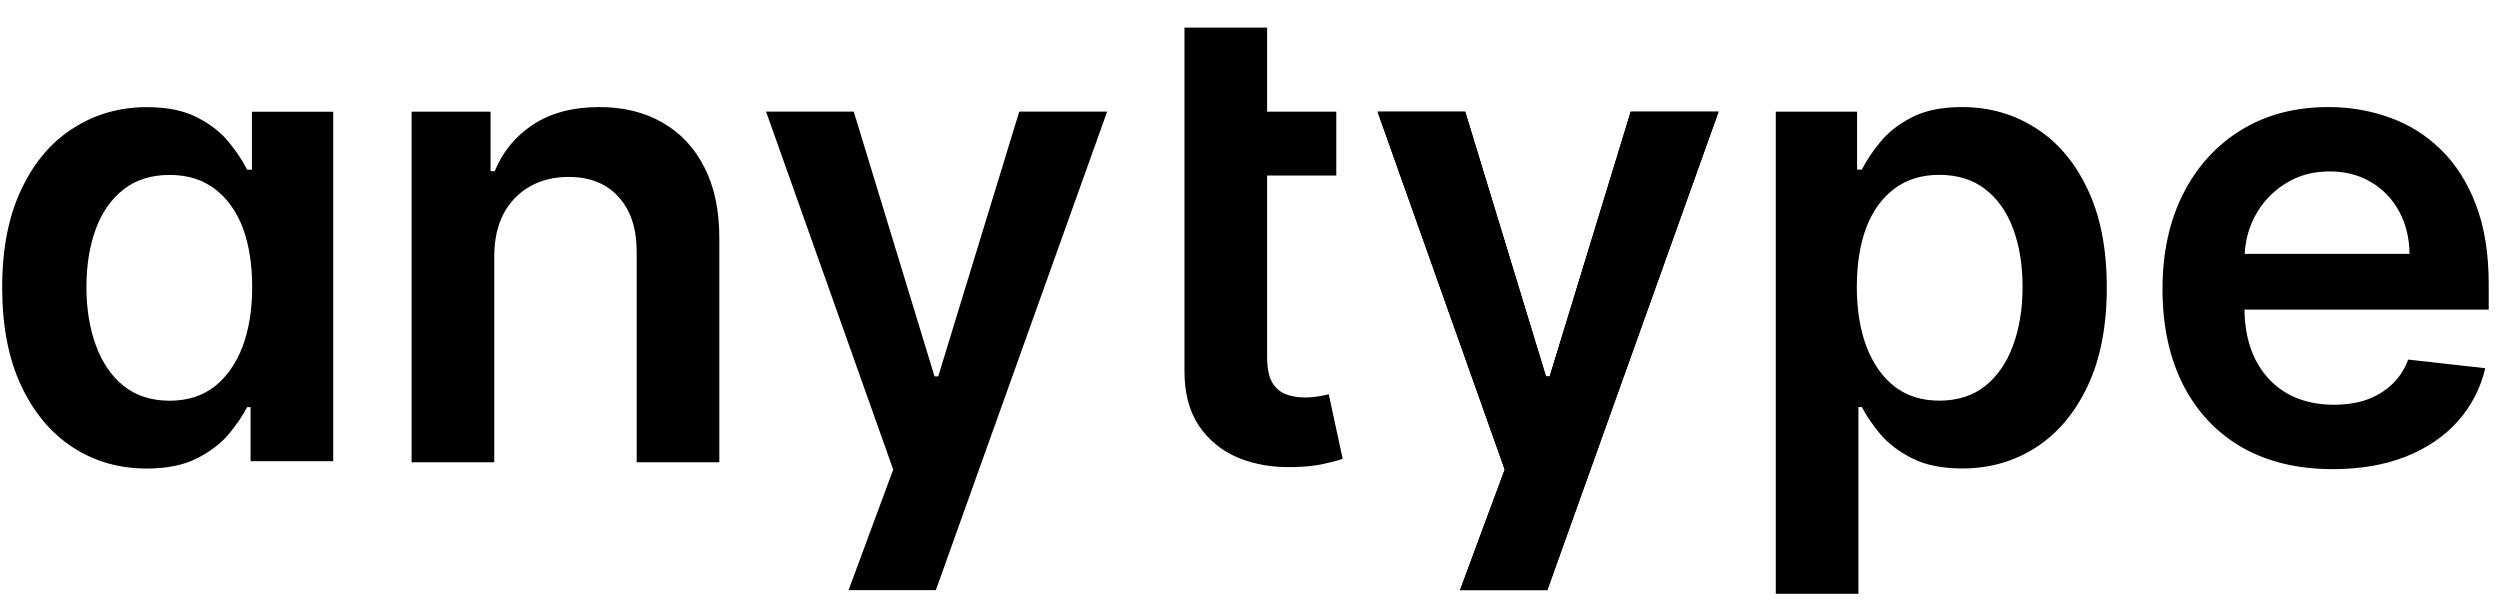
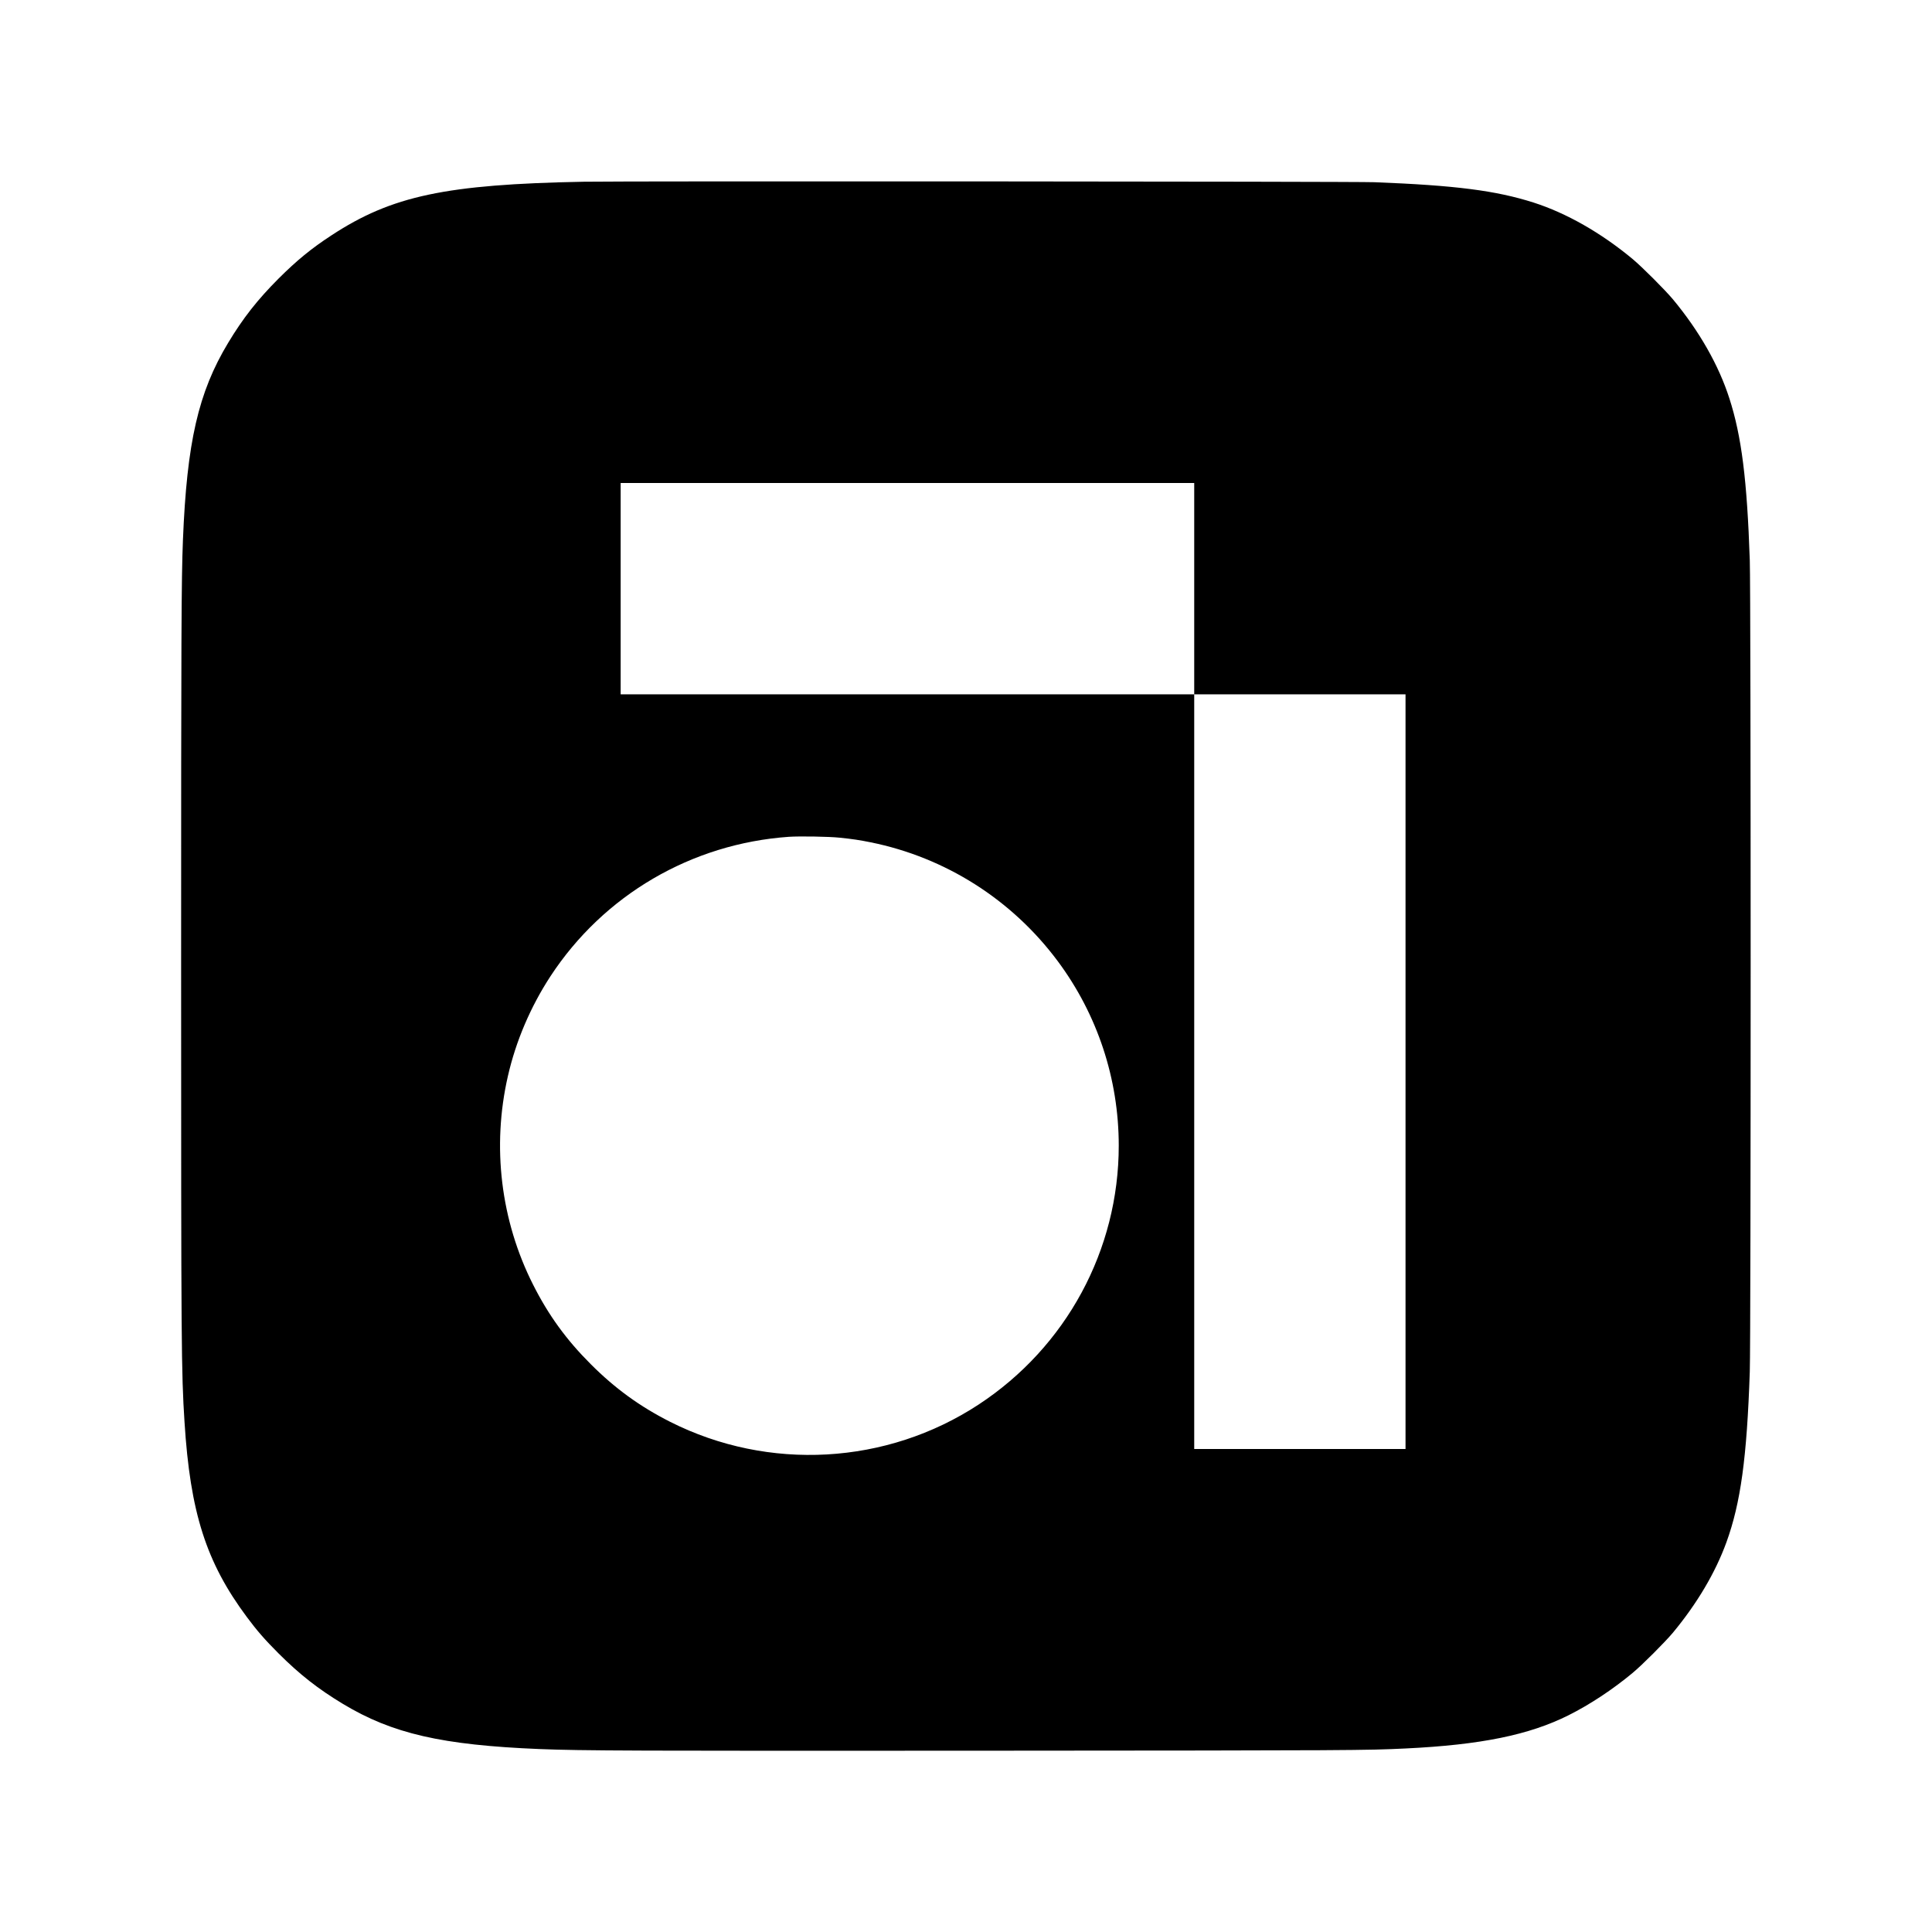
- <svg xmlns="http://www.w3.org/2000/svg" viewBox="0 0 70 17" fill="none">
-   <path fill="currentColor" d="M9.33 12.914V3.128H7.054V4.751H6.92C6.801 4.513 6.633 4.259 6.415 3.991C6.198 3.718 5.904 3.486 5.533 3.294C5.162 3.098 4.689 3 4.114 3C3.356 3 2.672 3.194 2.062 3.582C1.449 3.965 0.963 4.534 0.605 5.288C0.243 6.038 0.061 6.959 0.061 8.05C0.061 9.128 0.238 10.044 0.592 10.798C0.946 11.553 1.427 12.128 2.037 12.524C2.646 12.921 3.336 13.119 4.108 13.119C4.67 13.119 5.137 13.025 5.508 12.837C5.878 12.65 6.177 12.424 6.402 12.16C6.624 11.891 6.797 11.638 6.92 11.399H7.016V12.914H9.33ZM7.061 8.037C7.061 8.672 6.971 9.228 6.792 9.705C6.609 10.182 6.347 10.555 6.006 10.824C5.661 11.088 5.243 11.22 4.753 11.22C4.242 11.22 3.814 11.084 3.468 10.811C3.123 10.534 2.863 10.157 2.689 9.68C2.51 9.198 2.42 8.651 2.42 8.037C2.42 7.428 2.508 6.886 2.682 6.413C2.857 5.94 3.117 5.57 3.462 5.301C3.807 5.033 4.238 4.898 4.753 4.898C5.248 4.898 5.667 5.028 6.012 5.288C6.358 5.548 6.62 5.913 6.799 6.381C6.973 6.85 7.061 7.402 7.061 8.037Z" />
-   <path fill="currentColor" fill-rule="evenodd" clip-rule="evenodd" d="M37.416 3.126V4.915H35.479V9.991C35.479 10.302 35.526 10.54 35.62 10.707C35.718 10.869 35.845 10.979 36.003 11.039C36.161 11.099 36.336 11.129 36.527 11.129C36.672 11.129 36.804 11.118 36.924 11.097C37.047 11.075 37.141 11.056 37.205 11.039L37.595 12.848C37.471 12.891 37.294 12.938 37.064 12.989C36.838 13.04 36.561 13.07 36.233 13.078C35.654 13.095 35.132 13.008 34.667 12.816C34.203 12.62 33.834 12.318 33.561 11.908C33.293 11.499 33.161 10.988 33.165 10.374V4.915V3.126V0.773H35.479V3.126H37.416ZM13.839 12.944V7.191C13.839 6.718 13.926 6.315 14.101 5.983C14.28 5.651 14.525 5.397 14.836 5.222C15.151 5.043 15.511 4.954 15.916 4.954C16.513 4.954 16.979 5.139 17.316 5.51C17.657 5.881 17.827 6.394 17.827 7.05V12.944H20.141V6.692C20.145 5.908 20.007 5.241 19.726 4.692C19.449 4.142 19.057 3.722 18.55 3.433C18.047 3.143 17.457 2.998 16.779 2.998C16.046 2.998 15.43 3.16 14.932 3.484C14.437 3.808 14.077 4.244 13.851 4.794H13.736V3.126H11.525V12.944H13.839ZM40.881 16.523C41.297 15.398 41.712 14.272 42.132 13.148L38.571 3.126H41.026L43.288 10.54H43.391L45.66 3.126H48.121L43.326 16.523H40.881ZM49.722 16.626V3.126H51.998V4.749H52.132C52.251 4.511 52.419 4.257 52.637 3.989C52.854 3.716 53.148 3.484 53.519 3.292C53.89 3.096 54.363 2.998 54.938 2.998C55.697 2.998 56.38 3.192 56.99 3.58C57.603 3.963 58.089 4.532 58.447 5.286C58.809 6.036 58.99 6.957 58.99 8.048C58.99 9.126 58.814 10.042 58.46 10.796C58.106 11.55 57.625 12.126 57.015 12.522C56.406 12.918 55.716 13.117 54.944 13.117C54.382 13.117 53.915 13.023 53.544 12.835C53.174 12.648 52.876 12.422 52.65 12.158C52.428 11.889 52.255 11.636 52.132 11.397H52.036V16.626H49.722ZM51.991 8.035C51.991 8.67 52.081 9.226 52.26 9.703C52.443 10.18 52.705 10.553 53.046 10.822C53.391 11.086 53.809 11.218 54.299 11.218C54.81 11.218 55.238 11.082 55.584 10.809C55.929 10.532 56.189 10.155 56.363 9.678C56.542 9.196 56.632 8.648 56.632 8.035C56.632 7.425 56.544 6.884 56.37 6.411C56.195 5.938 55.935 5.567 55.59 5.299C55.245 5.031 54.814 4.896 54.299 4.896C53.804 4.896 53.385 5.026 53.039 5.286C52.694 5.546 52.432 5.911 52.253 6.379C52.079 6.848 51.991 7.4 51.991 8.035ZM62.768 12.522C63.484 12.931 64.334 13.136 65.319 13.136C66.081 13.136 66.759 13.021 67.351 12.79C67.944 12.556 68.429 12.228 68.809 11.806C69.192 11.38 69.452 10.881 69.588 10.31L67.428 10.068C67.326 10.345 67.174 10.577 66.974 10.764C66.774 10.952 66.537 11.095 66.265 11.193C65.992 11.286 65.687 11.333 65.351 11.333C64.848 11.333 64.409 11.227 64.034 11.014C63.659 10.796 63.367 10.485 63.158 10.08C62.956 9.685 62.852 9.214 62.845 8.668H69.684V7.958C69.684 7.097 69.565 6.356 69.326 5.734C69.088 5.107 68.76 4.592 68.342 4.187C67.929 3.782 67.451 3.484 66.91 3.292C66.373 3.096 65.802 2.998 65.197 2.998C64.26 2.998 63.444 3.213 62.749 3.643C62.054 4.07 61.513 4.666 61.126 5.433C60.742 6.196 60.55 7.082 60.55 8.092C60.55 9.119 60.742 10.012 61.126 10.771C61.509 11.525 62.057 12.109 62.768 12.522ZM62.85 7.108C62.872 6.723 62.97 6.367 63.145 6.04C63.346 5.67 63.625 5.371 63.983 5.146C64.341 4.915 64.756 4.8 65.229 4.8C65.672 4.8 66.06 4.901 66.392 5.101C66.729 5.301 66.991 5.576 67.179 5.925C67.366 6.271 67.462 6.665 67.466 7.108H62.85Z" />
-   <path fill="currentColor" d="M38.571 3.126L42.132 13.148C41.712 14.272 41.297 15.398 40.881 16.523H43.326L48.121 3.126H45.66L43.391 10.54H43.288L41.026 3.126H38.571Z" />
-   <path fill="currentColor" d="M21.45 3.125L25.01 13.148C24.591 14.272 24.176 15.397 23.76 16.523H26.204L31 3.125H28.539L26.27 10.54H26.167L23.905 3.125H21.45Z" />
+ <svg xmlns="http://www.w3.org/2000/svg" version="1.0" width="3200pt" height="3200pt" viewBox="0 0 3200 3200" preserveAspectRatio="xMidYMid meet">
+   <g transform="translate(0,3200) scale(0.1,-0.1)" fill="#000000" stroke="none">
+     <path d="M9670 28990 c-2285 -43 -3181 -233 -4180 -888 -334 -218 -574 -415 -876 -716 -350 -351 -589 -655 -836 -1066 -494 -820 -683 -1647 -748 -3265 -26 -648 -30 -1548 -30 -7055 0 -6313 3 -6719 56 -7550 94 -1501 358 -2328 1034 -3235 165 -222 295 -372 524 -601 351 -350 655 -588 1066 -836 818 -493 1641 -682 3260 -748 690 -28 1558 -31 7495 -27 6020 4 6187 5 6850 37 1244 60 2044 224 2695 550 355 178 730 426 1060 700 161 134 536 509 670 669 400 483 702 993 885 1496 236 651 339 1401 387 2825 19 546 19 12895 0 13440 -45 1331 -136 2055 -338 2681 -177 551 -498 1115 -934 1640 -134 160 -509 535 -669 669 -524 435 -1095 760 -1640 935 -625 199 -1294 285 -2636 337 -339 13 -12428 20 -13095 8z m10110 -6740 l0 -1750 1750 0 1750 0 0 -6250 0 -6250 -1750 0 -1750 0 0 6250 0 6250 -4750 0 -4750 0 0 1750 0 1750 4750 0 4750 0 0 -1750z m-5870 -4125 c199 -20 339 -41 509 -76 1240 -250 2342 -950 3100 -1968 658 -884 1011 -1951 1011 -3056 0 -1729 -868 -3334 -2320 -4288 -1523 -1000 -3479 -1110 -5110 -287 -500 253 -913 552 -1315 955 -404 403 -701 812 -955 1316 -537 1062 -685 2287 -418 3454 132 580 375 1149 704 1653 882 1348 2337 2199 3952 2312 177 12 668 4 842 -15z" />
+   </g>
</svg>
